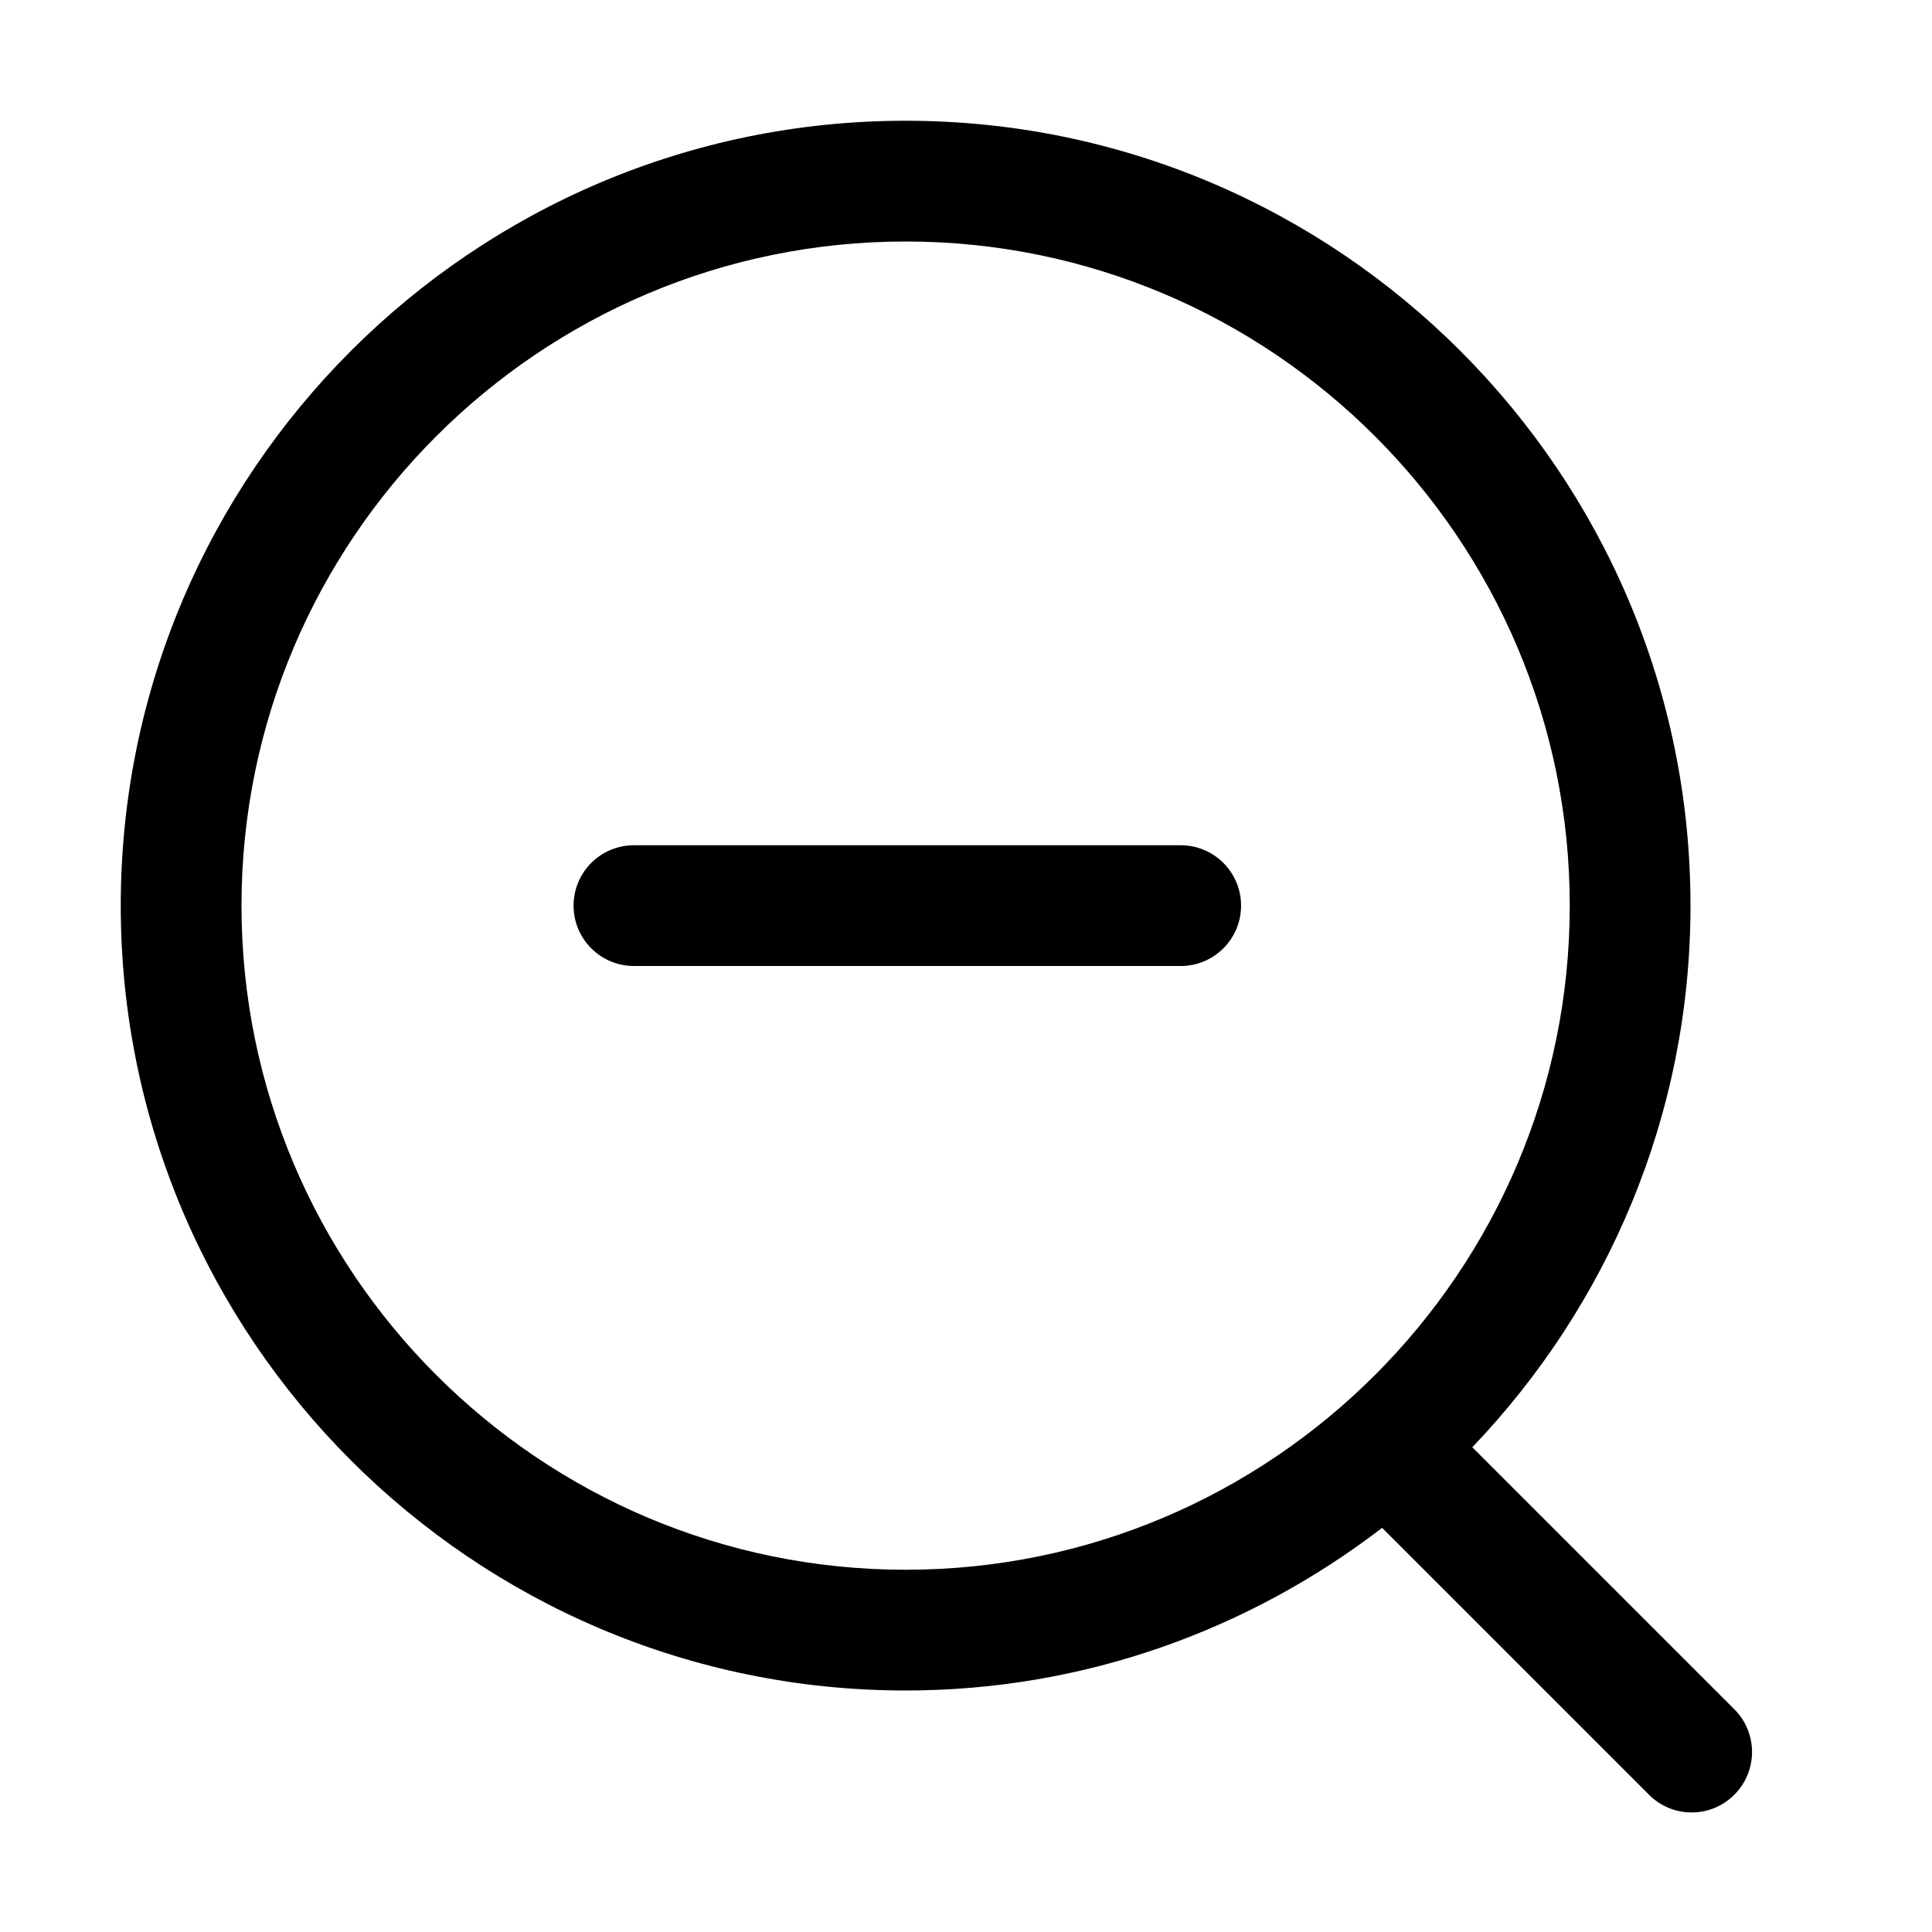
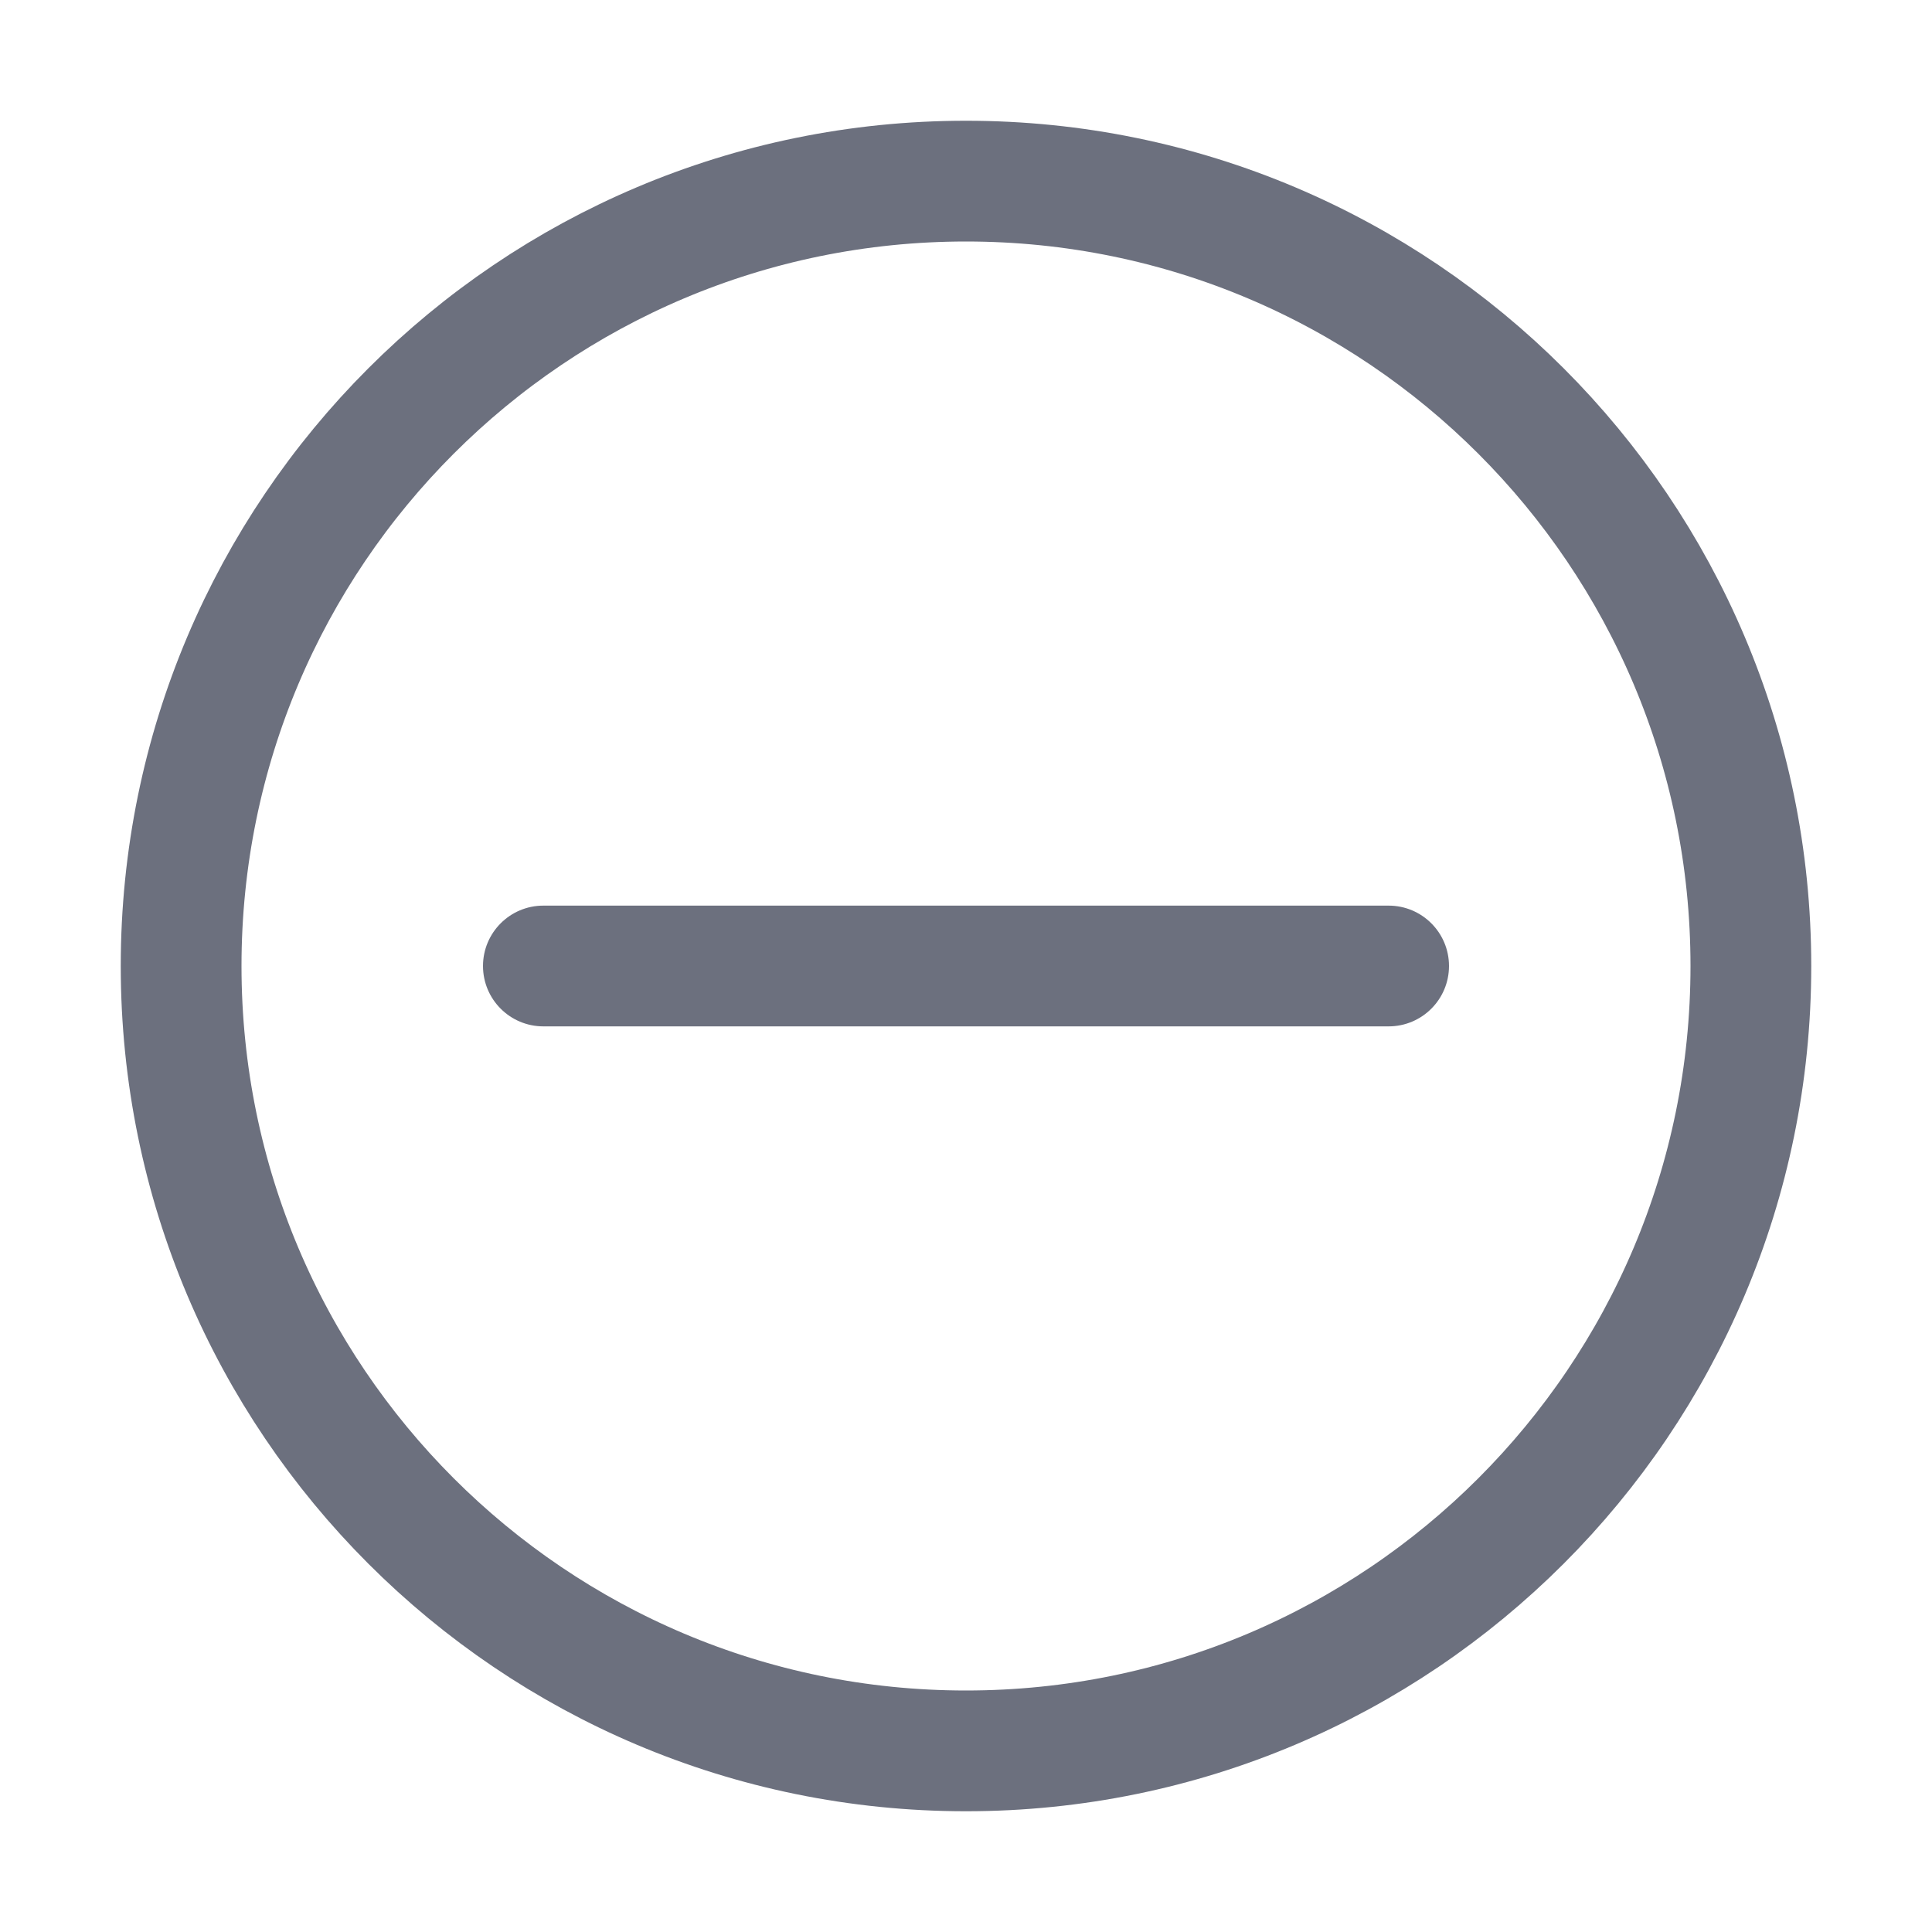
- <svg xmlns="http://www.w3.org/2000/svg" viewBox="0 0 1024 1024" version="1.1" width="64" height="64">
-   <path d="M919.264 905.984l-138.912-138.912C851.808 692.32 896 591.328 896 480c0-229.376-186.624-416-416-416S64 250.624 64 480s186.624 416 416 416c95.008 0 182.432-32.384 252.544-86.208l141.44 141.44a31.904 31.904 0 0 0 45.248 0 32 32 0 0 0 0.032-45.248zM128 480C128 285.92 285.92 128 480 128s352 157.92 352 352-157.92 352-352 352S128 674.08 128 480z" />
-   <path d="M625.792 448H336a32 32 0 0 0 0 64h289.792a32 32 0 1 0 0-64z" />
+ <svg xmlns="http://www.w3.org/2000/svg" width="16" height="16" viewBox="0 0 16 16" fill="none">
+   <rect x="12" y="7.5" width="1" height="8" rx="0.5" transform="rotate(90 12 7.5)" fill="#6C707E" />
+   <circle cx="8" cy="8" r="6.5" stroke="#6C707E" />
</svg>
